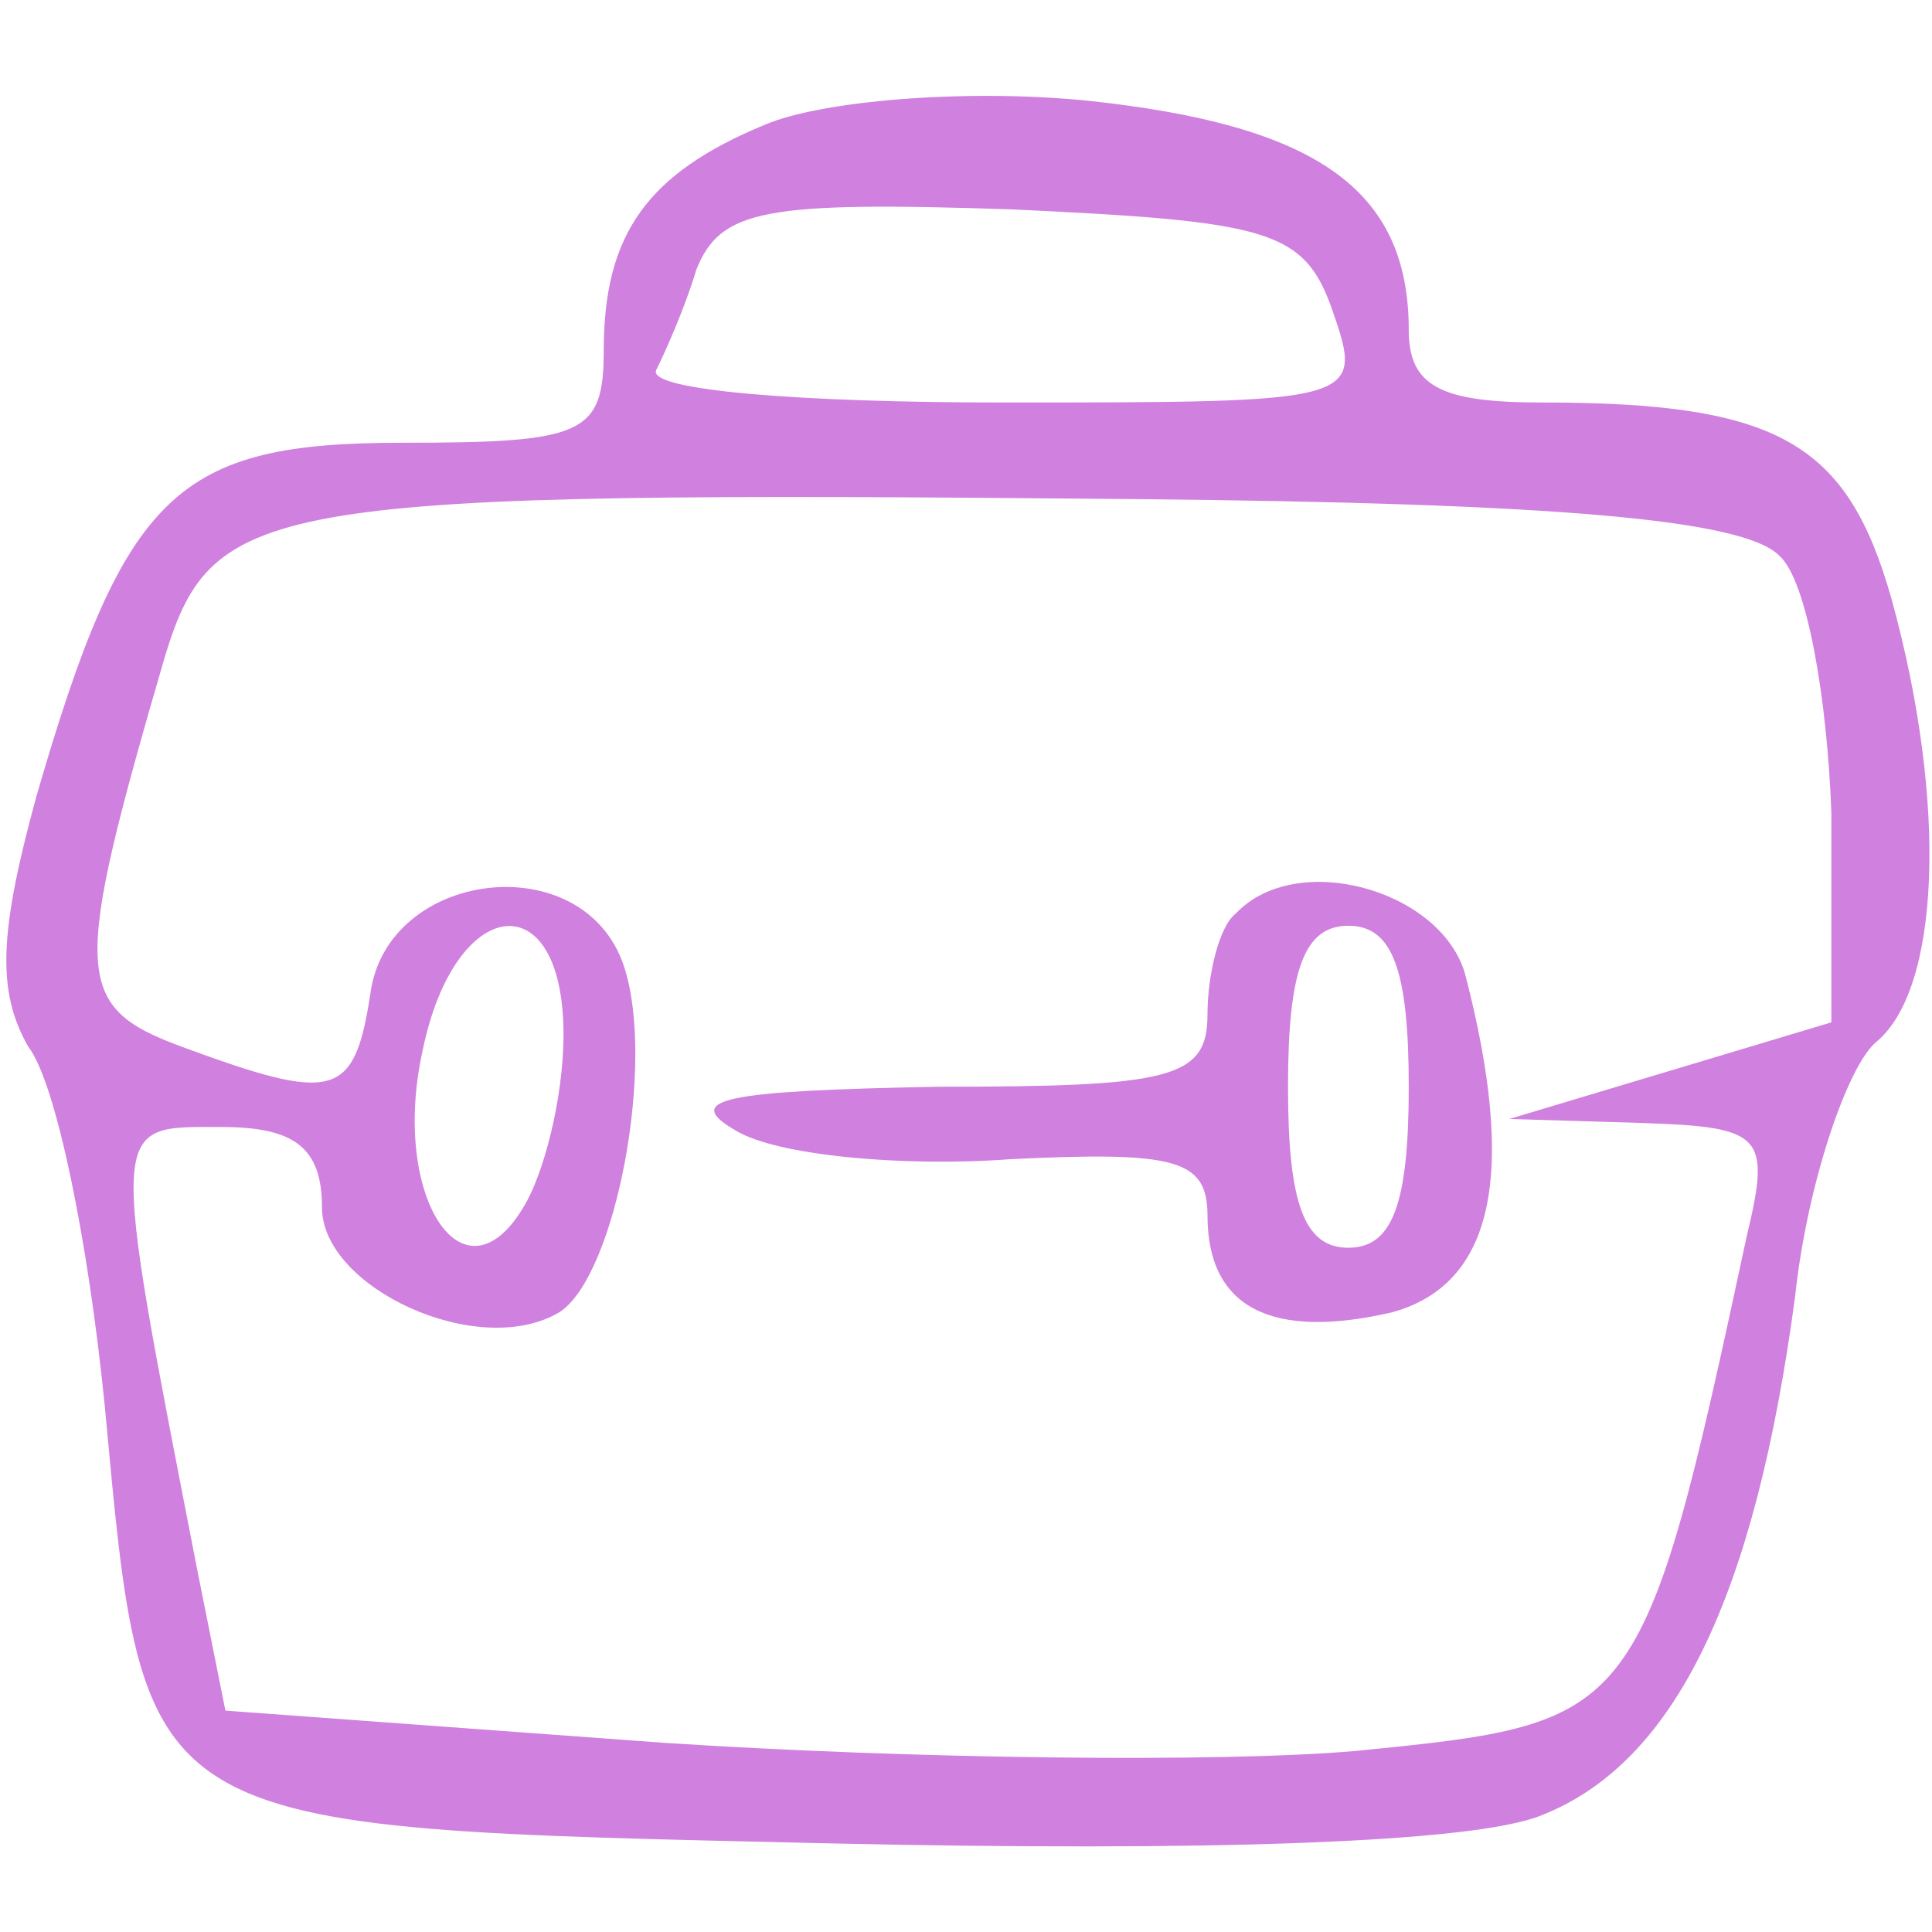
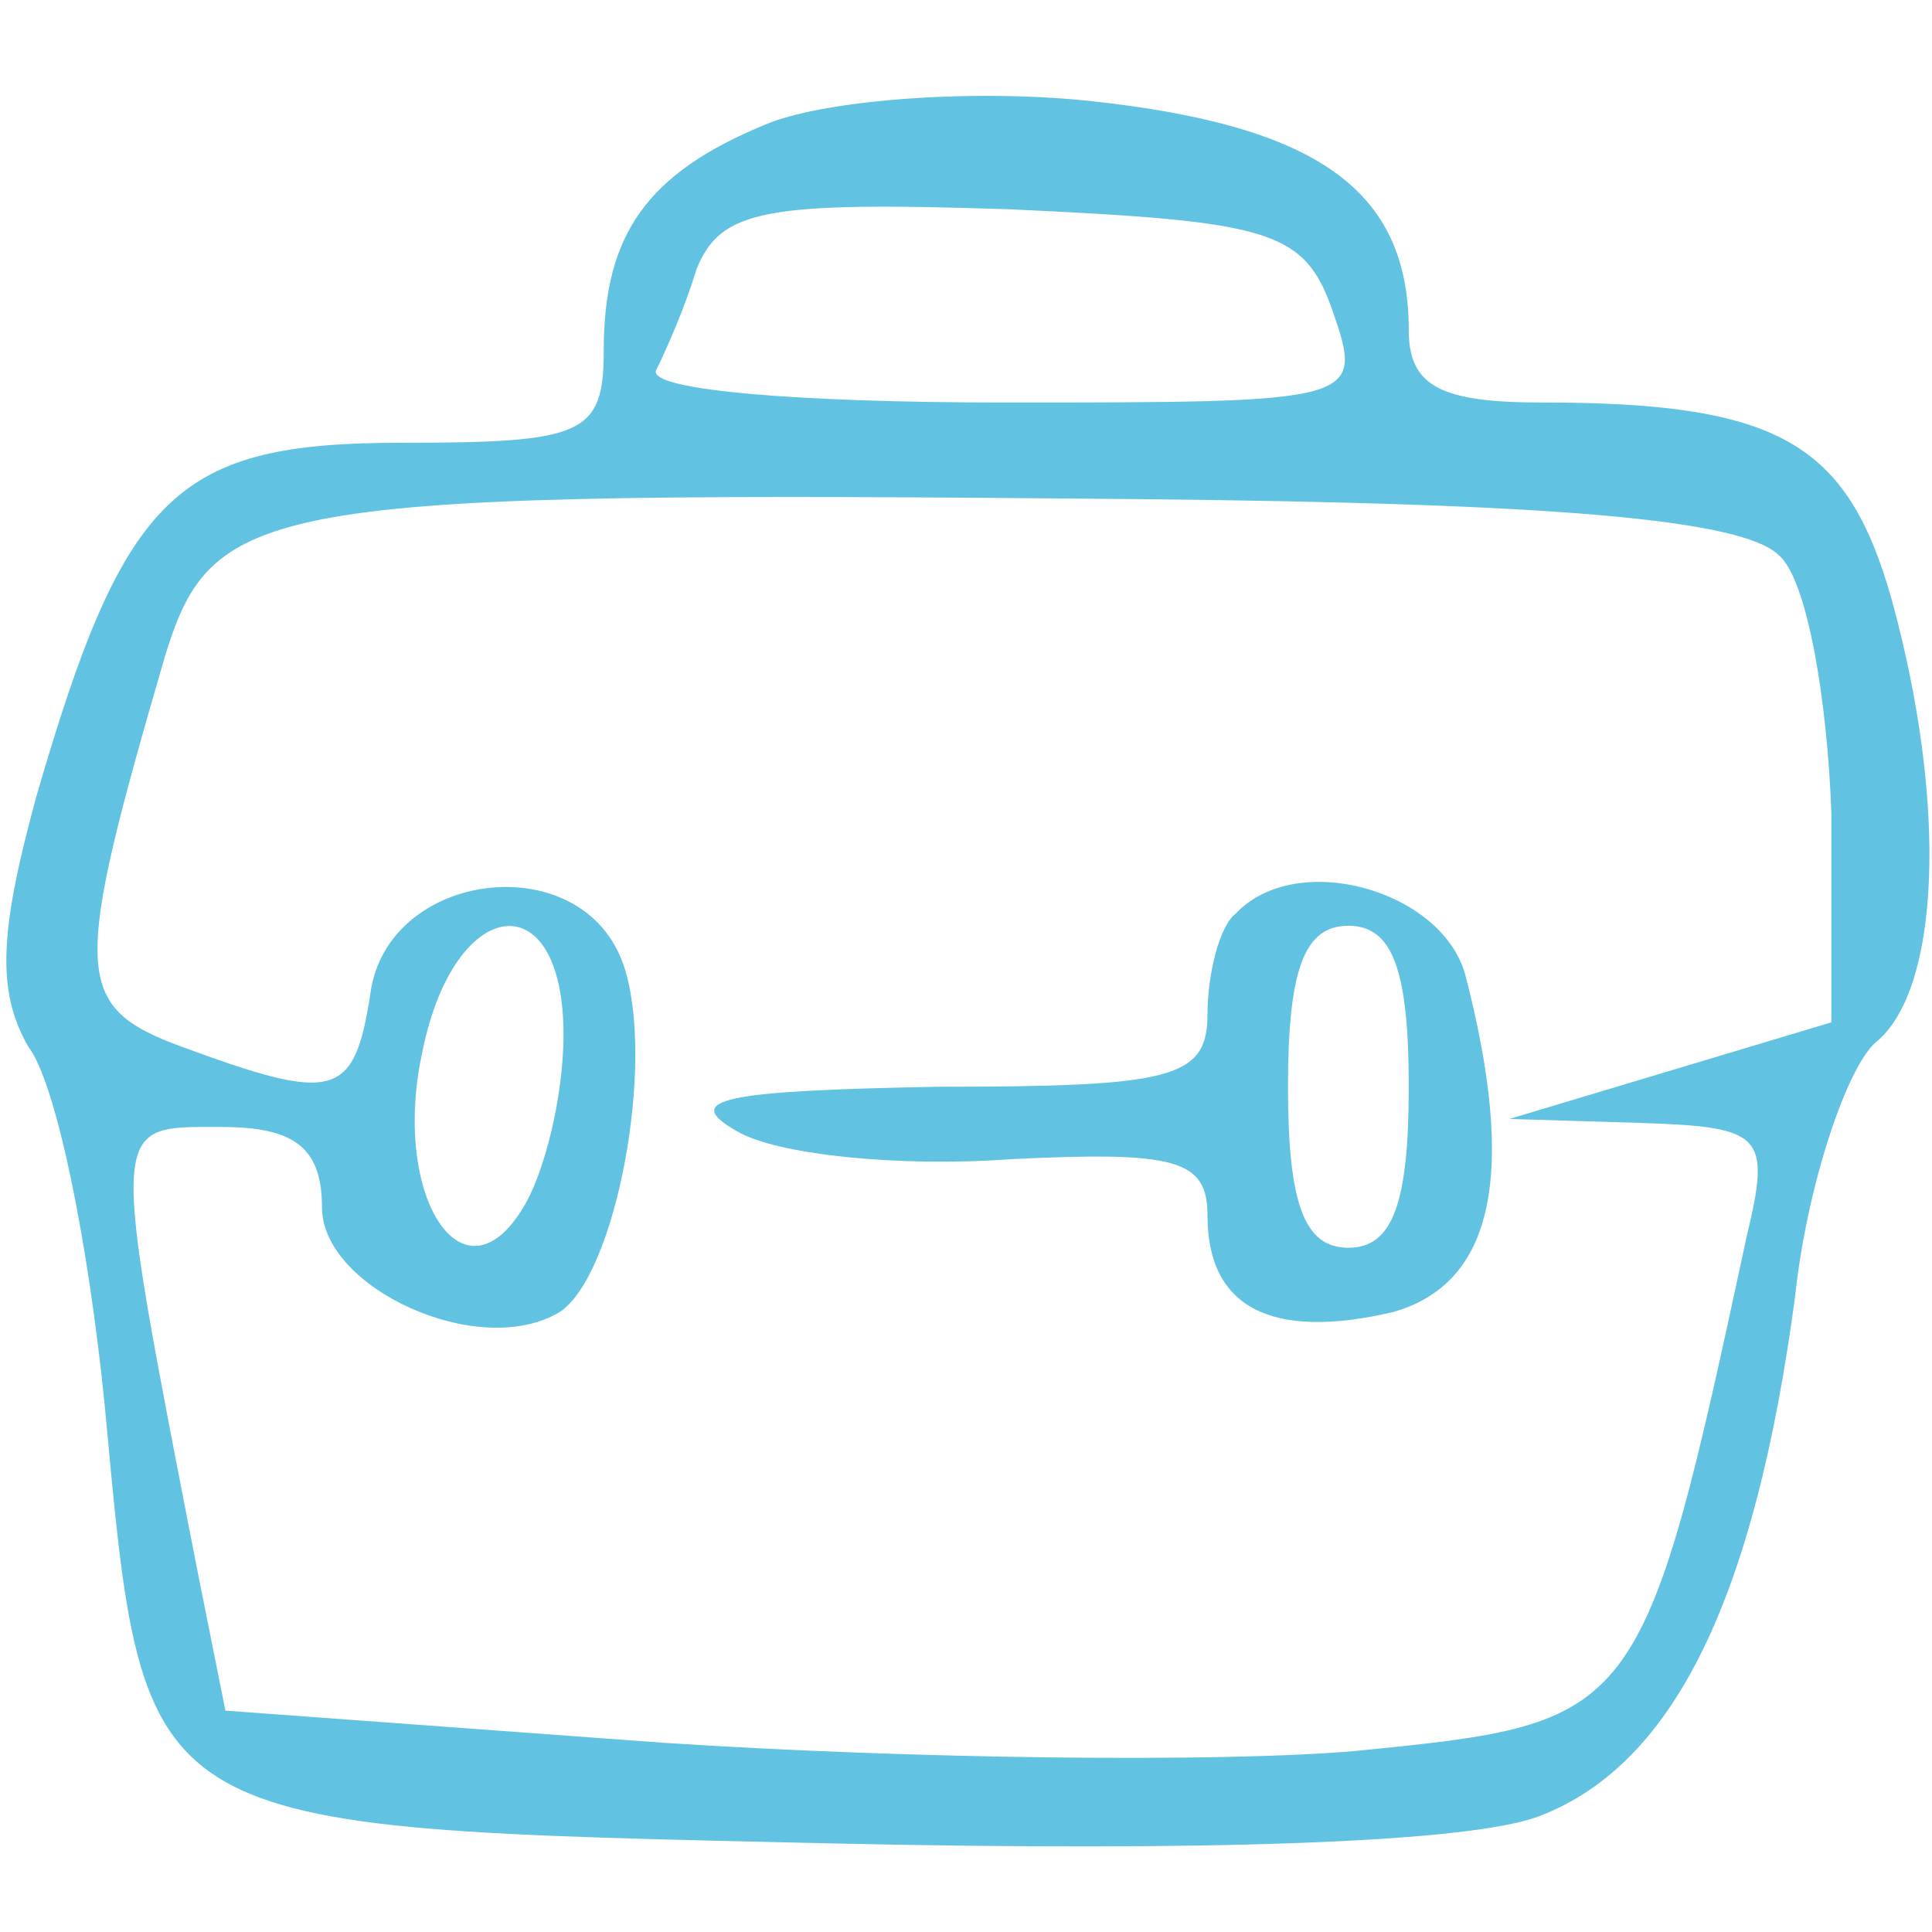
<svg xmlns="http://www.w3.org/2000/svg" version="1.0" width="48pt" height="48pt" viewBox="0 0 48 48" preserveAspectRatio="xMidYMid meet">
-   <g transform="translate(0,48) scale(0.1,-0.1)" fill="#d080de" stroke="none">
+   <g transform="translate(0,48) scale(0.1,-0.1)" fill="#61C3E1" stroke="none">
    <path d="M190 449 c-29 -12 -40 -27 -40 -56 0 -21 -5 -23 -50 -23 -56 0 -69 -12 -91 -88 -9 -33 -10 -48 -2 -62 7 -9 15 -49 19 -89 10 -107 7 -105 181 -109 91 -2 159 0 176 7 33 13 53 54 63 129 3 28 13 57 20 63 16 13 18 59 4 110 -11 39 -28 49 -87 49 -25 0 -33 4 -33 18 0 35 -23 51 -80 57 -30 3 -66 0 -80 -6z m141 -46 c8 -23 7 -23 -82 -23 -50 0 -88 3 -86 8 2 4 7 15 10 25 6 15 17 17 78 15 64 -3 73 -5 80 -25z m111 -61 c7 -6 12 -36 13 -64 l0 -52 -40 -12 -40 -12 33 -1 c30 -1 32 -3 26 -28 -26 -121 -27 -121 -97 -128 -34 -3 -111 -2 -172 2 l-109 8 -7 35 c-22 113 -22 110 6 110 18 0 25 -5 25 -20 0 -20 39 -38 59 -26 14 9 24 62 16 86 -10 30 -59 24 -63 -7 -4 -26 -9 -27 -47 -13 -27 10 -27 18 -4 97 12 39 25 41 241 39 104 -1 151 -5 160 -14z m-302 -119 c0 -16 -5 -35 -10 -43 -15 -25 -33 3 -25 39 8 39 35 42 35 4z" />
    <path d="M307 253 c-4 -3 -7 -15 -7 -25 0 -16 -9 -18 -67 -18 -53 -1 -64 -3 -50 -11 10 -6 41 -9 68 -7 41 2 49 0 49 -14 0 -23 16 -31 46 -24 25 7 31 34 18 84 -6 21 -42 31 -57 15z m43 -43 c0 -29 -4 -40 -15 -40 -11 0 -15 11 -15 40 0 29 4 40 15 40 11 0 15 -11 15 -40z" />
  </g>
</svg>
